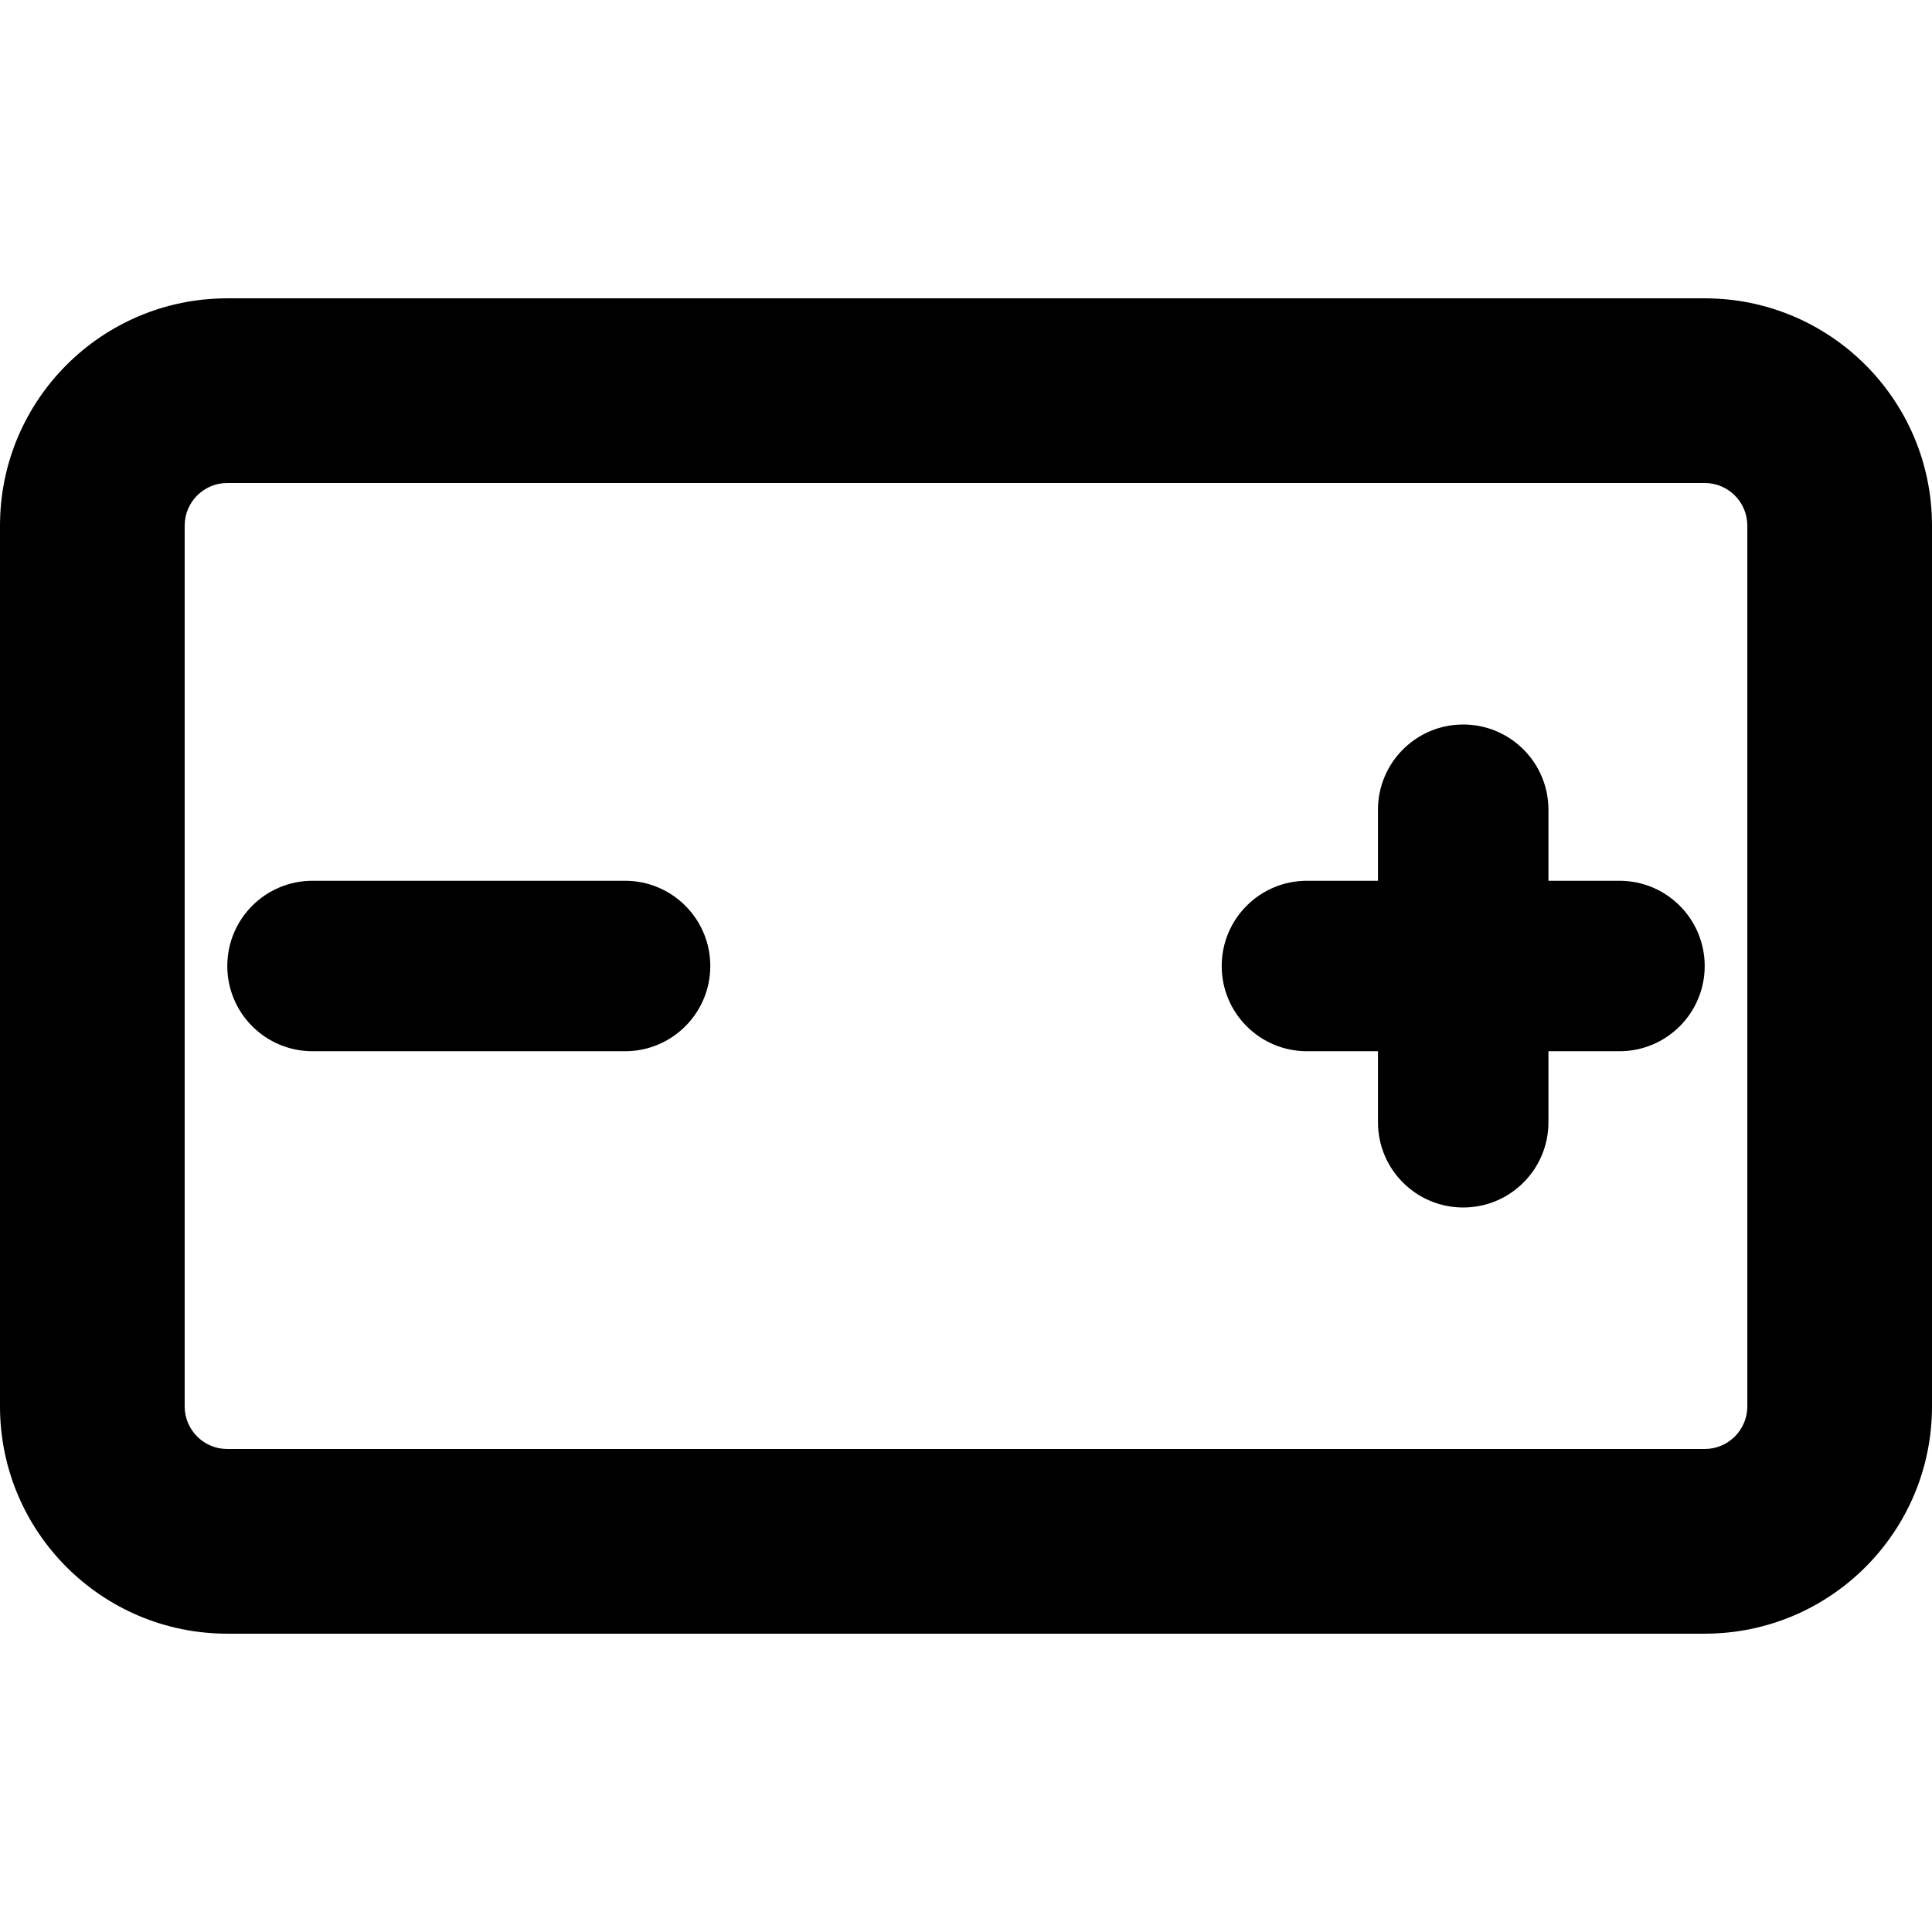
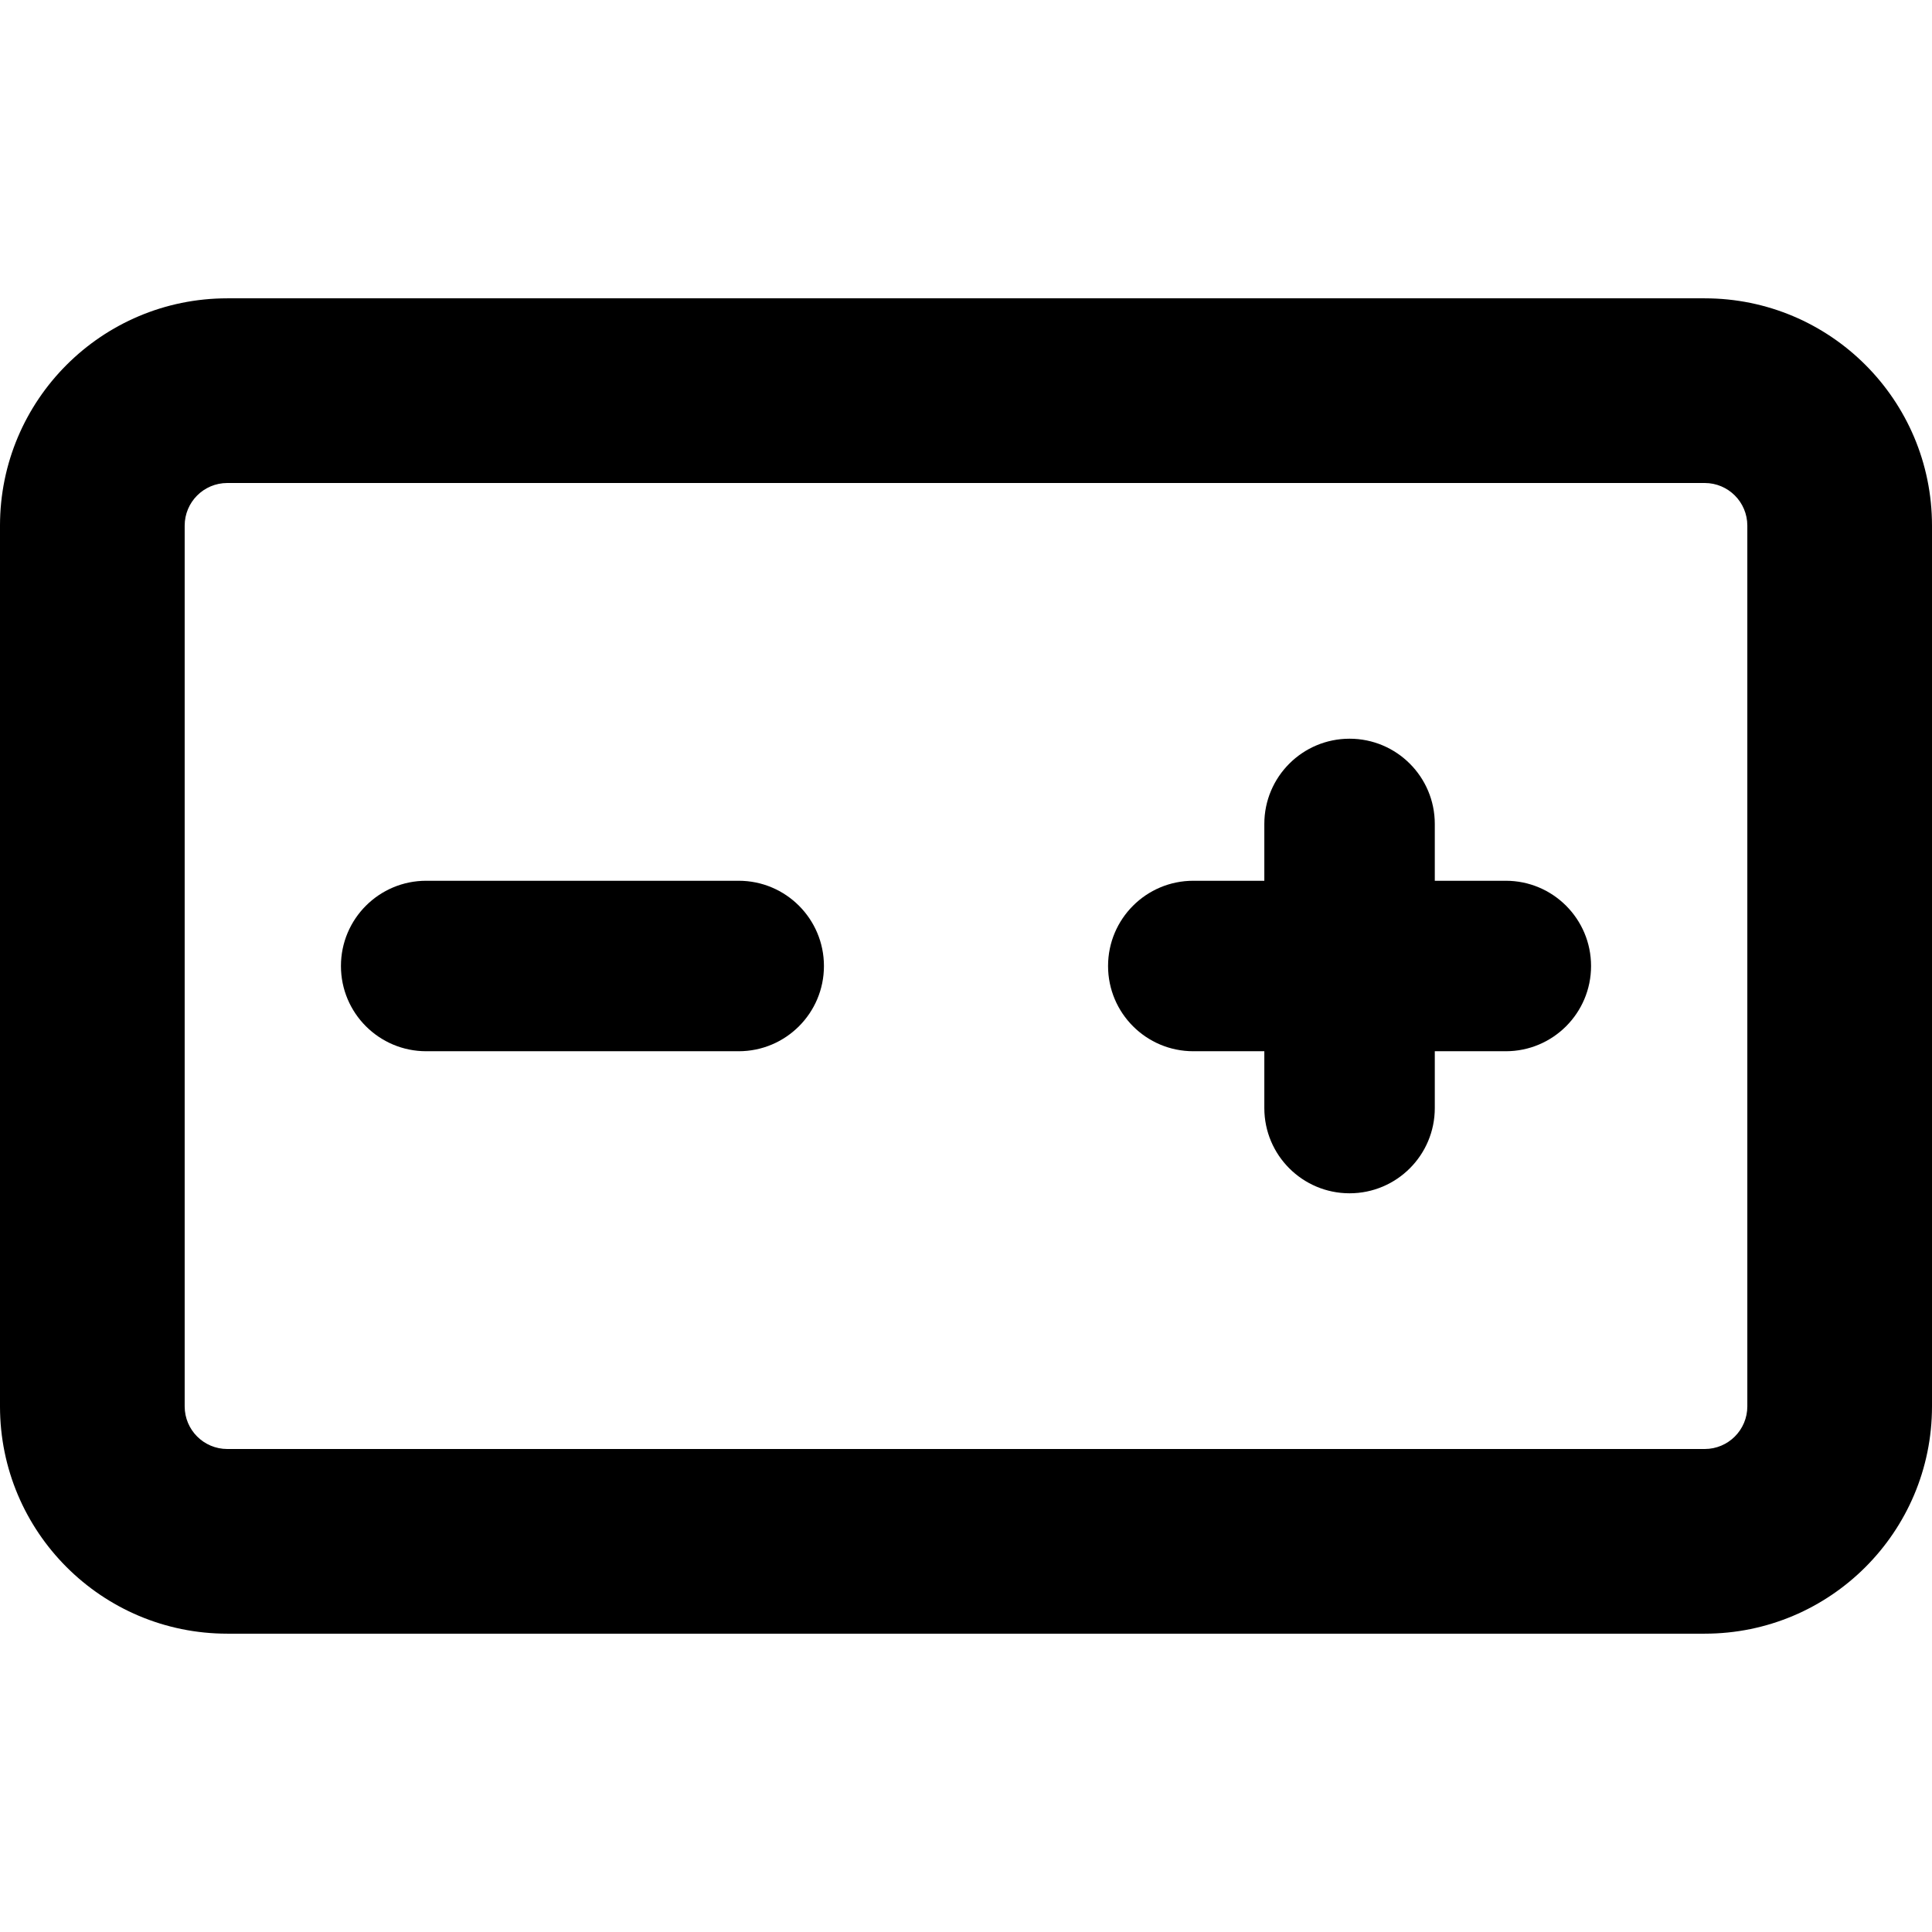
<svg xmlns="http://www.w3.org/2000/svg" viewBox="0 0 640 640">
-   <path d="M75.294 98.824H564.706A75.294 75.294 0 0 1 640 174.118V465.882A75.294 75.294 0 0 1 564.706 541.176H75.294A75.294 75.294 0 0 1 0 465.882V174.118A75.294 75.294 0 0 1 75.294 98.824ZM75.294 160A14.118 14.118 0 0 0 61.176 174.118V465.882A14.118 14.118 0 0 0 75.294 480H564.706A14.118 14.118 0 0 0 578.824 465.882V174.118A14.118 14.118 0 0 0 564.706 160ZM103.529 291.765H207.059A28.235 28.235 0 0 1 235.294 320V320A28.235 28.235 0 0 1 207.059 348.235H103.529A28.235 28.235 0 0 1 75.294 320V320A28.235 28.235 0 0 1 103.529 291.765ZM432.941 291.765H536.471A28.235 28.235 0 0 1 564.706 320V320A28.235 28.235 0 0 1 536.471 348.235H432.941A28.235 28.235 0 0 1 404.706 320V320A28.235 28.235 0 0 1 432.941 291.765ZM484.706 240H484.706A28.235 28.235 0 0 1 512.941 268.235V371.765A28.235 28.235 0 0 1 484.706 400H484.706A28.235 28.235 0 0 1 456.471 371.765V268.235A28.235 28.235 0 0 1 484.706 240Z" />
+   <path d="M75.294 98.824H564.706A75.294 75.294 0 0 1 640 174.118V465.882A75.294 75.294 0 0 1 564.706 541.176H75.294A75.294 75.294 0 0 1 0 465.882V174.118A75.294 75.294 0 0 1 75.294 98.824ZM75.294 160A14.118 14.118 0 0 0 61.176 174.118V465.882A14.118 14.118 0 0 0 75.294 480H564.706A14.118 14.118 0 0 0 578.824 465.882V174.118A14.118 14.118 0 0 0 564.706 160ZM141.176 291.765H244.706A28.235 28.235 0 0 1 272.941 320V320A28.235 28.235 0 0 1 244.706 348.235H141.176A28.235 28.235 0 0 1 112.941 320V320A28.235 28.235 0 0 1 141.176 291.765ZM395.294 291.765H498.824A28.235 28.235 0 0 1 527.059 320V320A28.235 28.235 0 0 1 498.824 348.235H395.294A28.235 28.235 0 0 1 367.059 320V320A28.235 28.235 0 0 1 395.294 291.765ZM447.059 244.706H447.059A28.235 28.235 0 0 1 475.294 272.941V367.059A28.235 28.235 0 0 1 447.059 395.294H447.059A28.235 28.235 0 0 1 418.824 367.059V272.941A28.235 28.235 0 0 1 447.059 244.706Z" />
</svg>
